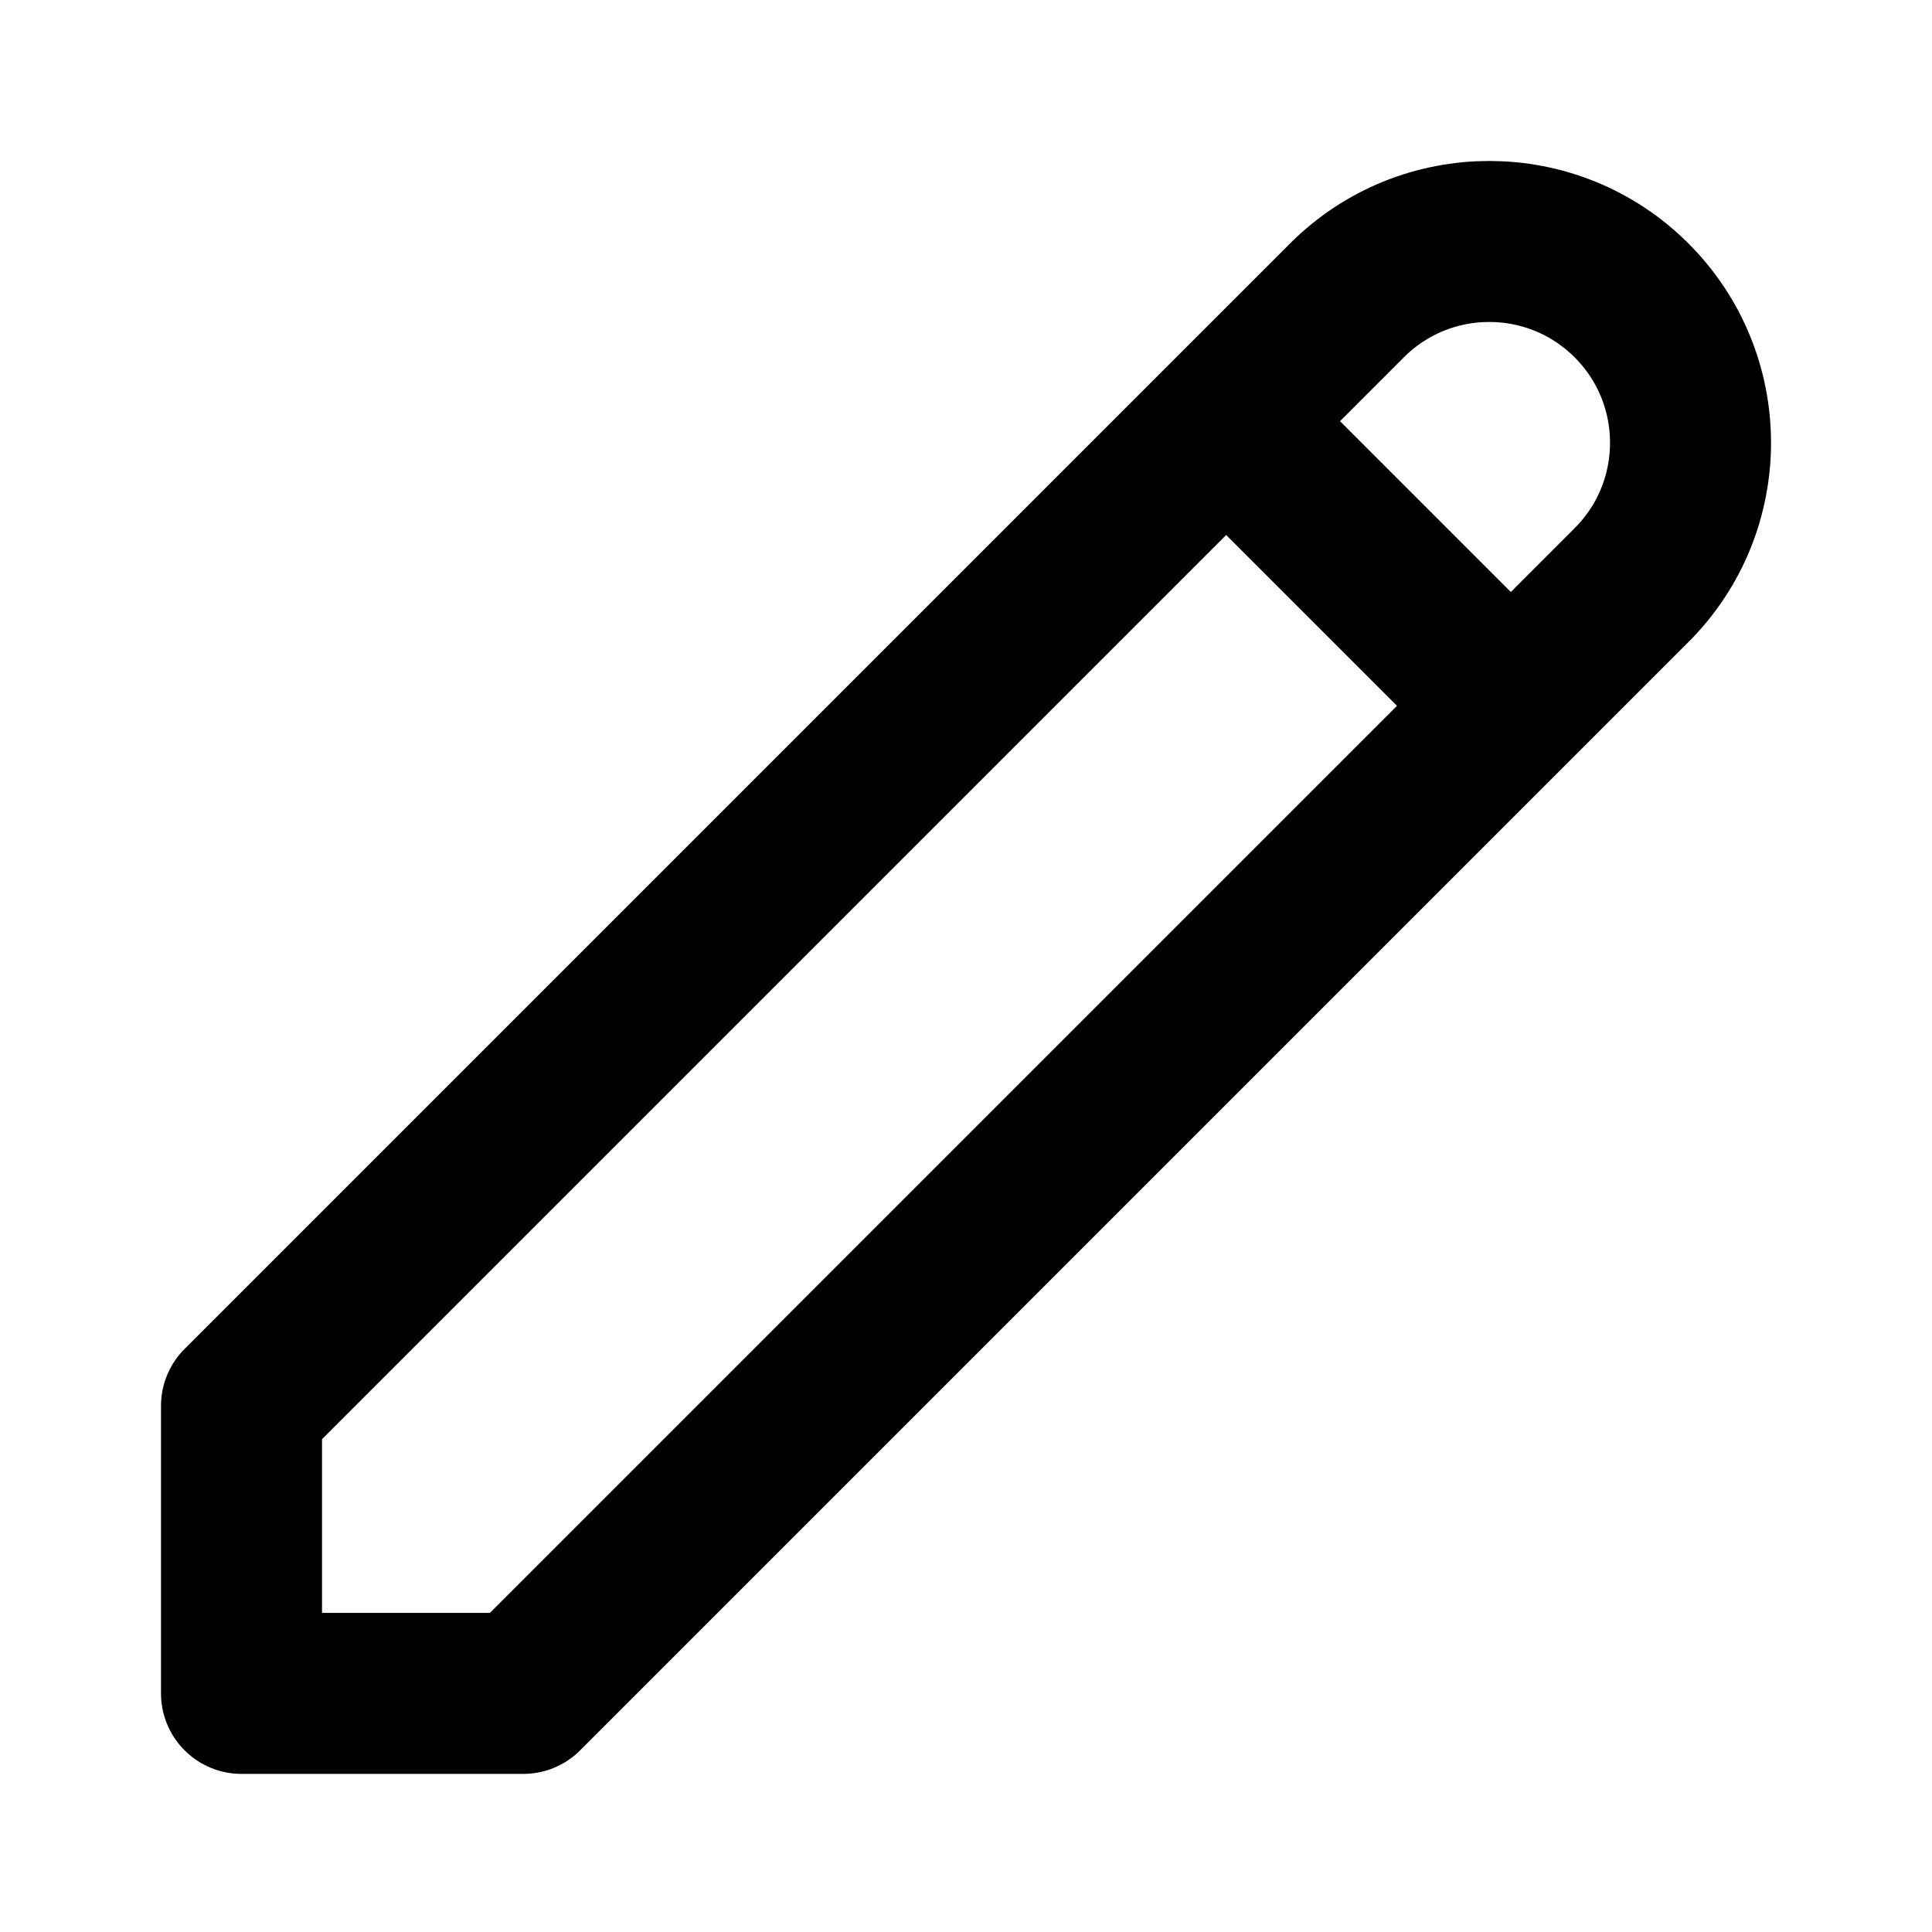
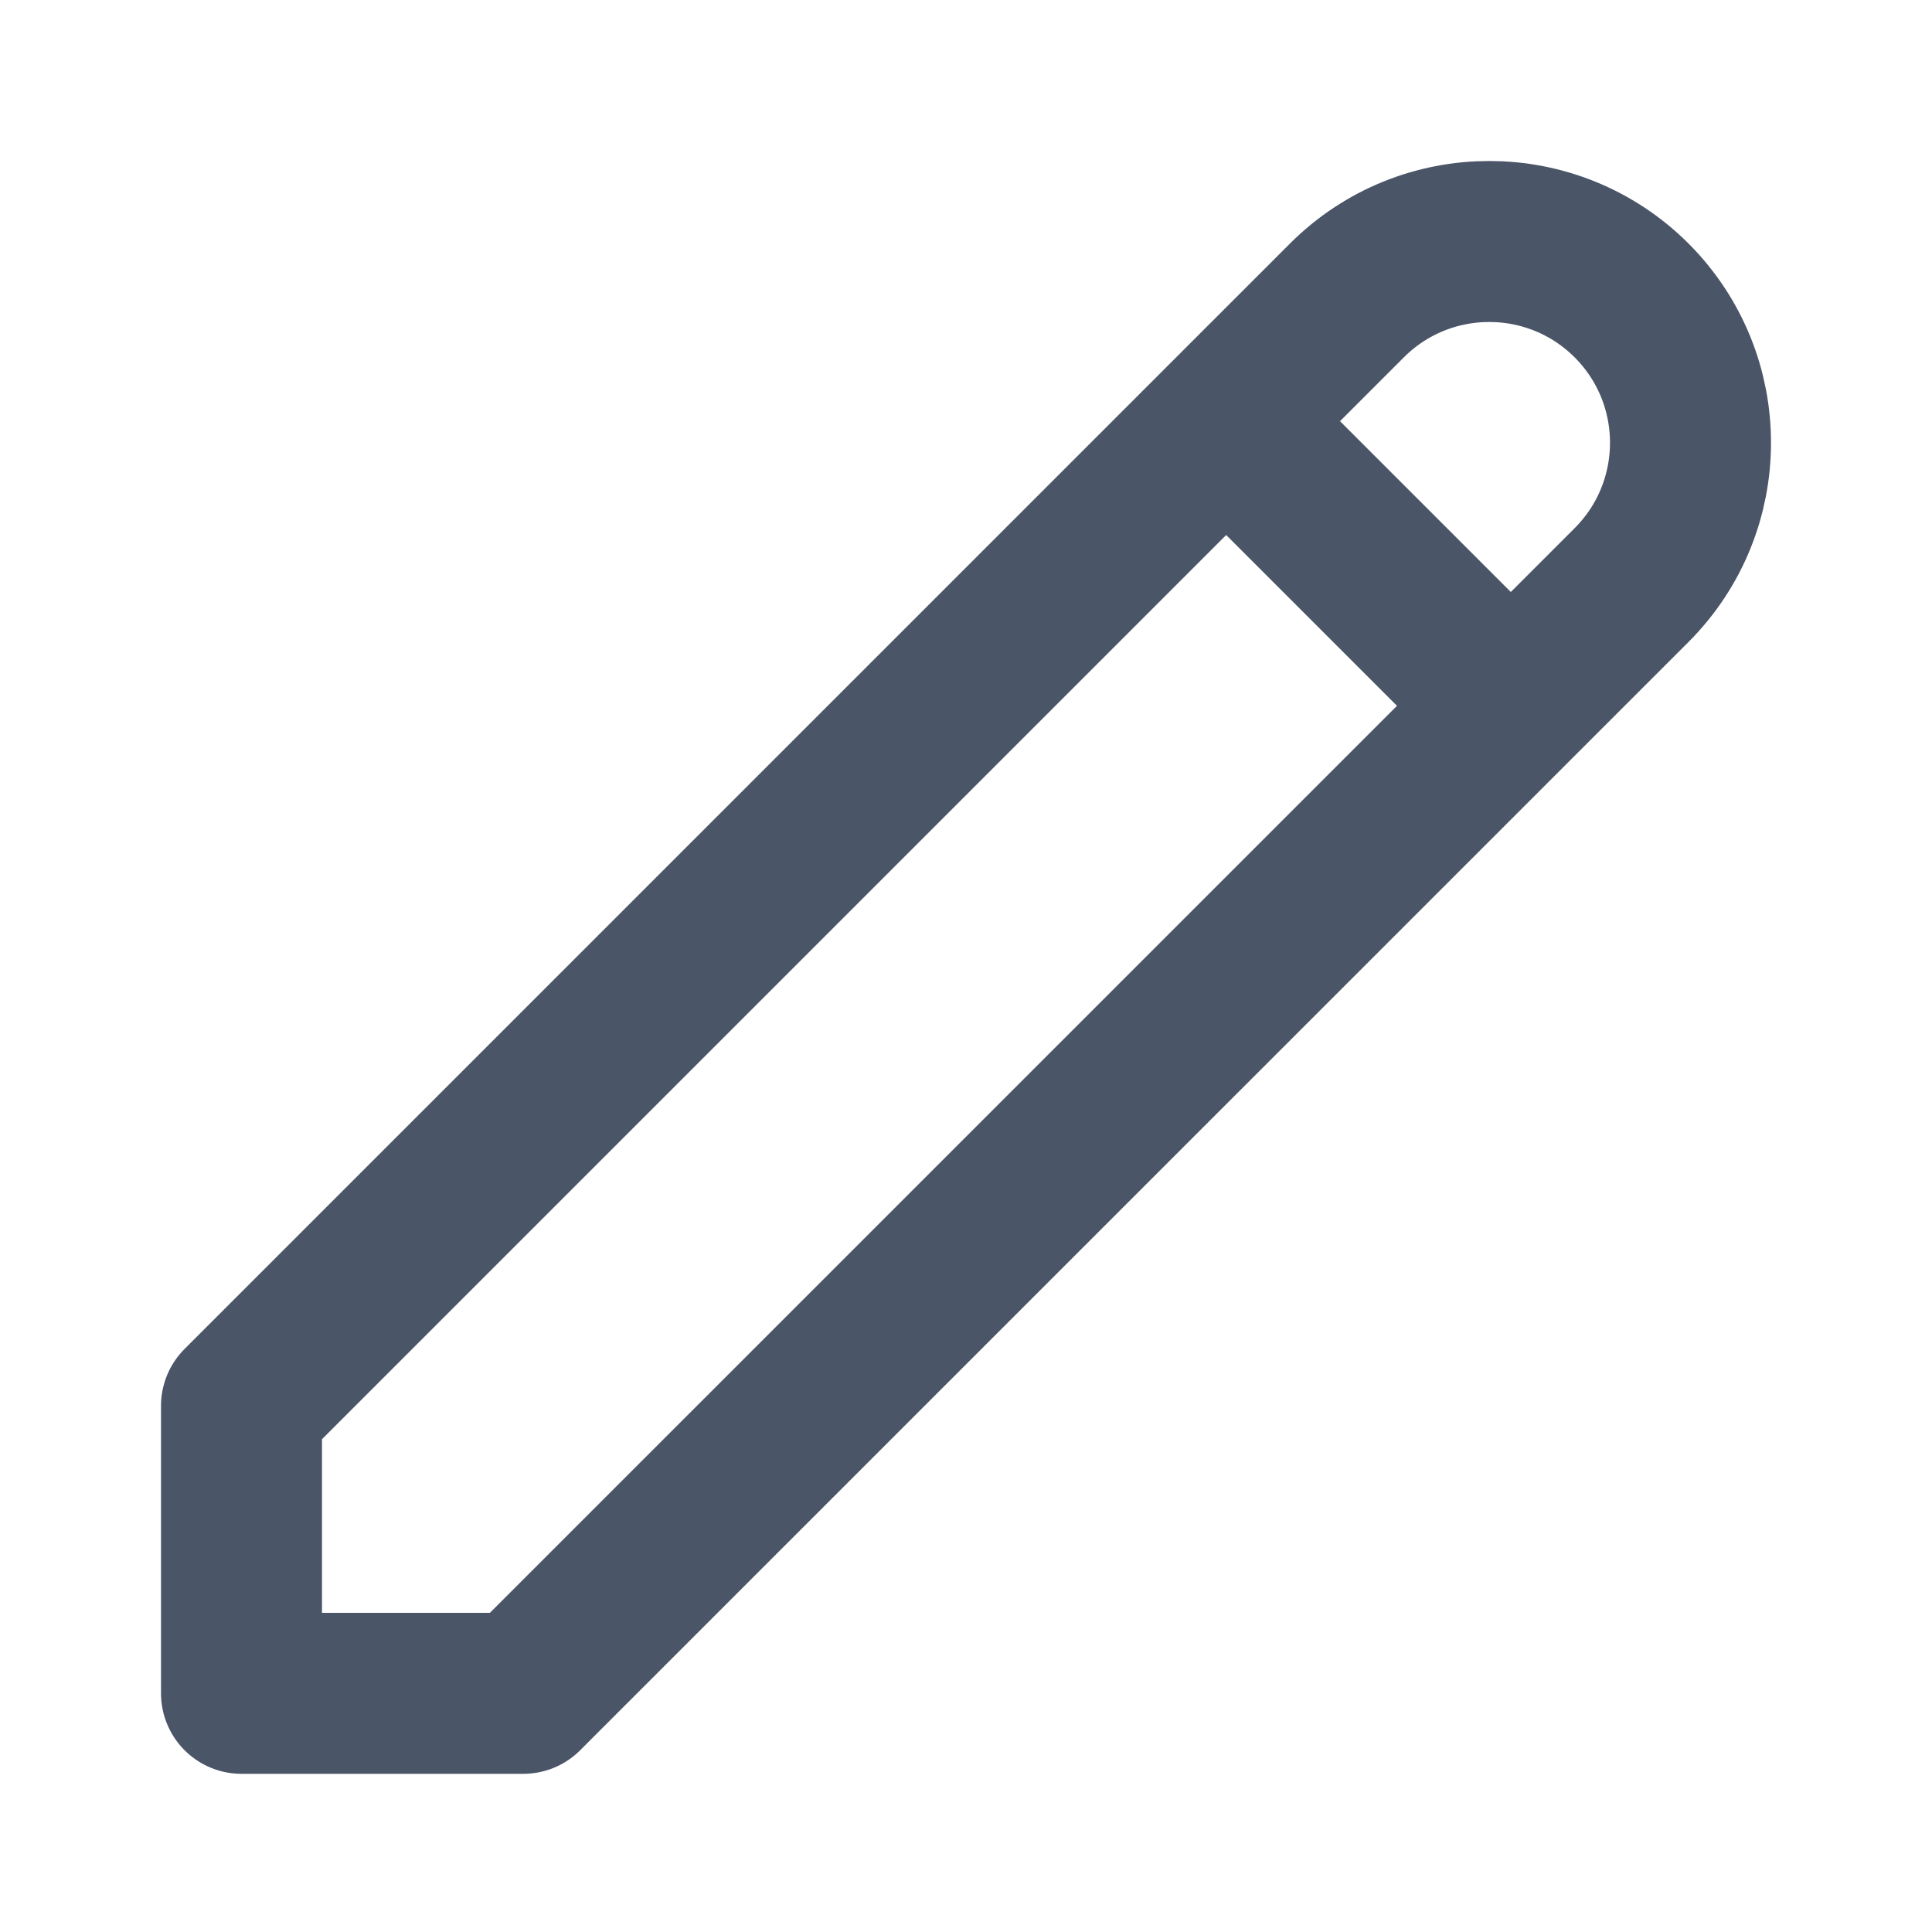
- <svg xmlns="http://www.w3.org/2000/svg" fill="none" viewBox="0 0 24 24" stroke="currentColor">
-   <path stroke-linecap="round" stroke-linejoin="round" stroke-width="2" d="M15.232 5.232l3.536 3.536m-2.036-5.036a2.5 2.5 0 113.536 3.536L6.5 21.036H3v-3.572L16.732 3.732z" />
+ <svg xmlns="http://www.w3.org/2000/svg" width="24" height="24" viewBox="0 0 24 24" fill="none">
+   <path d="M15.232 5.232L18.768 8.768M16.732 3.732C17.709 2.756 19.291 2.756 20.268 3.732C21.244 4.709 21.244 6.291 20.268 7.268L6.5 21.035H3V17.464L16.732 3.732Z" stroke="#4A5568" stroke-width="2" stroke-linecap="round" stroke-linejoin="round" />
</svg>
